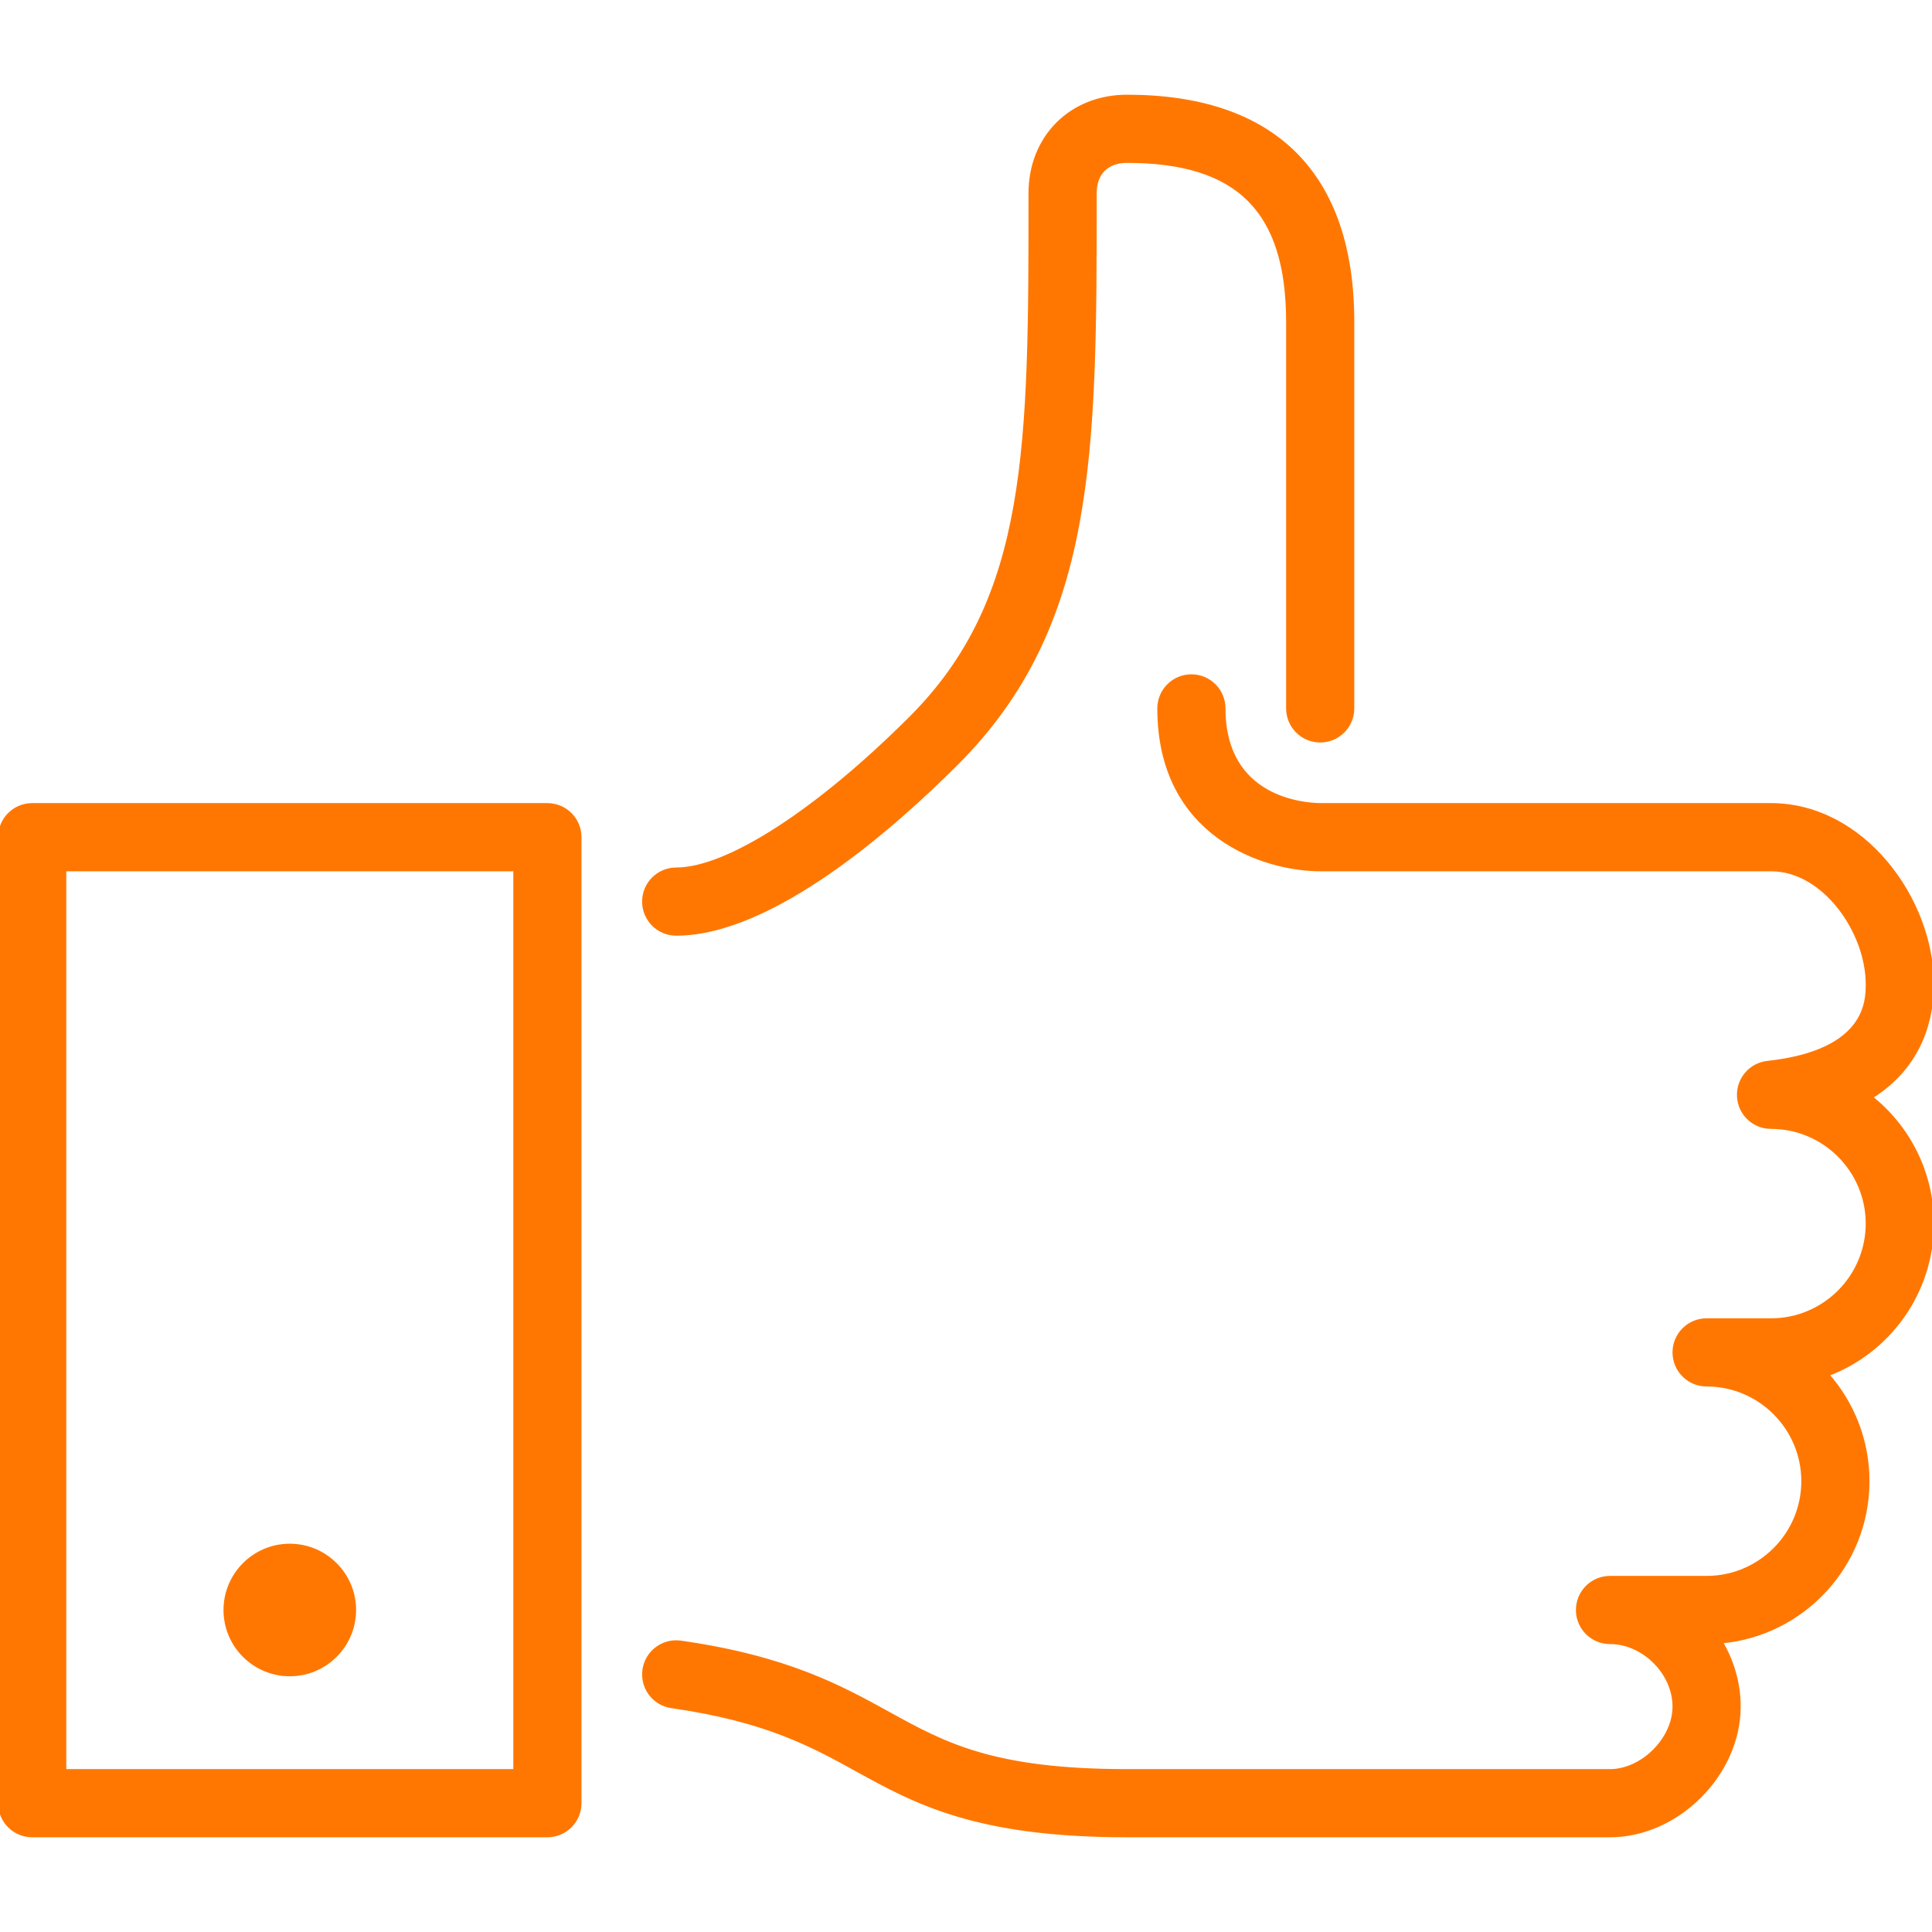
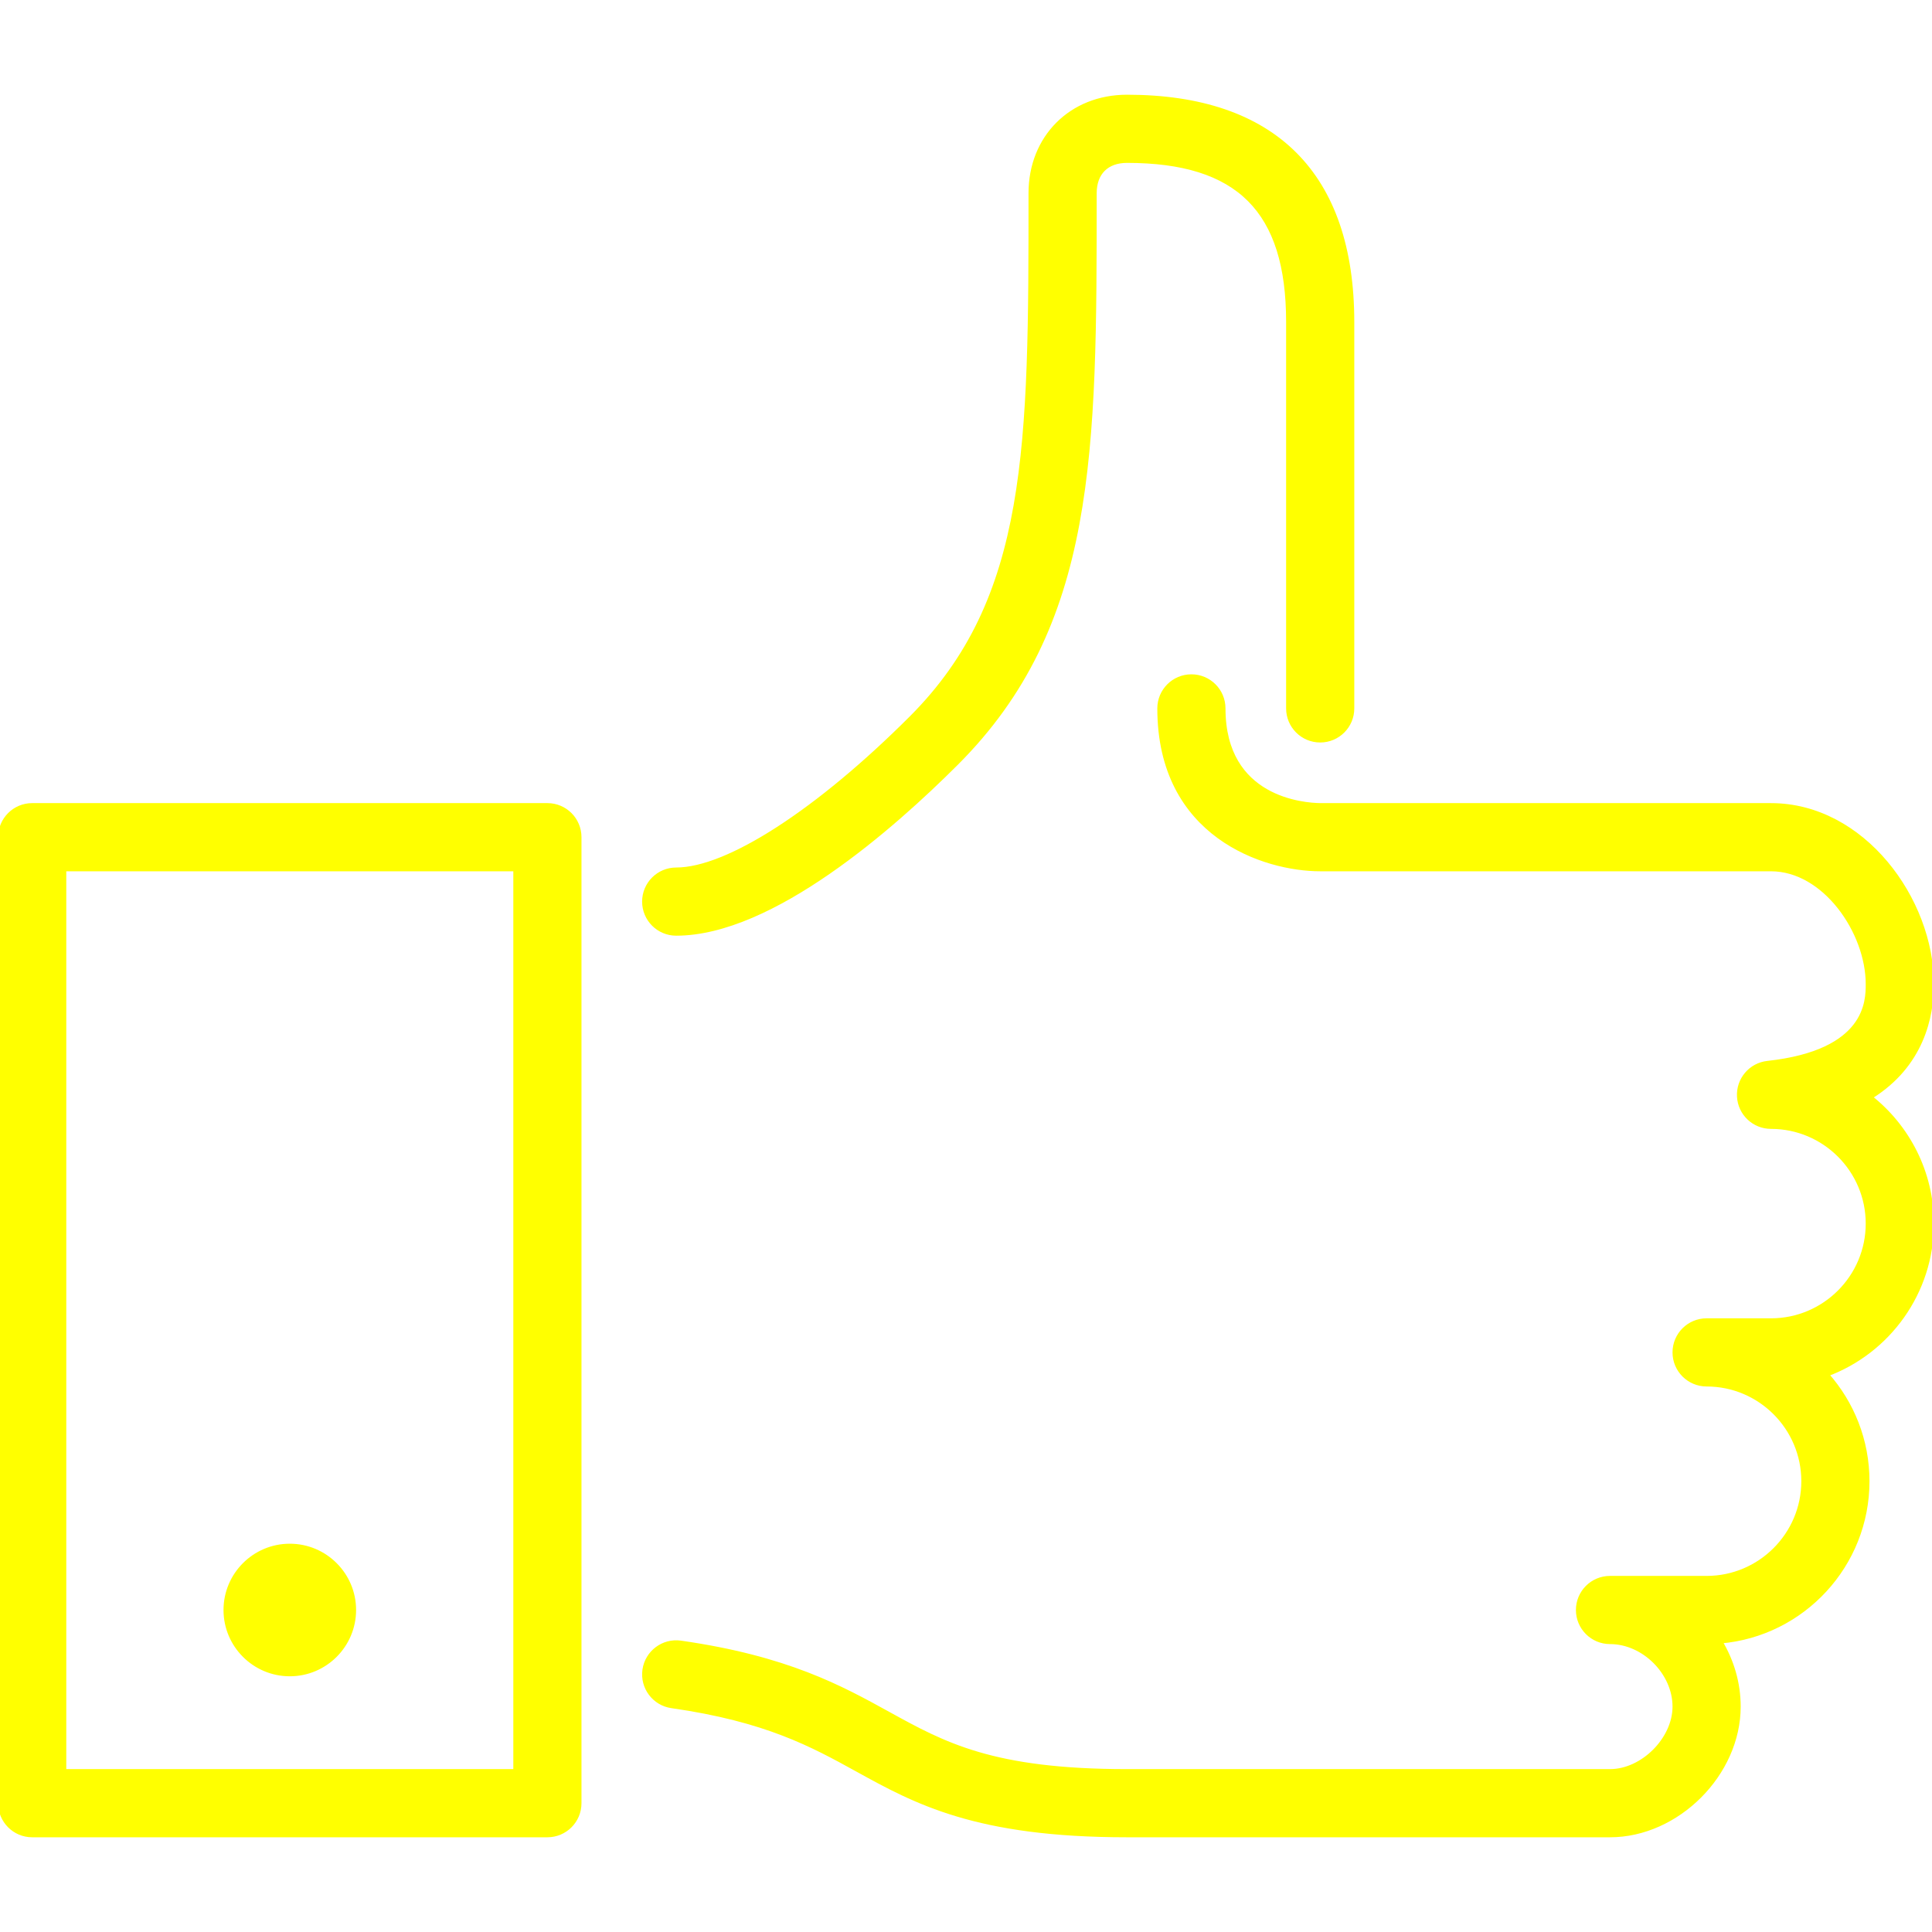
- <svg xmlns="http://www.w3.org/2000/svg" fill="#ff7700" height="800px" width="800px" version="1.1" id="Layer_1" viewBox="0 0 512 512" xml:space="preserve" stroke="#ff7700">
+ <svg xmlns="http://www.w3.org/2000/svg" fill="#ffff00" height="800px" width="800px" version="1.1" id="Layer_1" viewBox="0 0 512 512" xml:space="preserve" stroke="#ffff00">
  <g id="SVGRepo_bgCarrier" stroke-width="0" />
  <g id="SVGRepo_tracerCarrier" stroke-linecap="round" stroke-linejoin="round" />
  <g id="SVGRepo_iconCarrier">
    <g>
      <g>
        <g>
          <path d="M495.736,290.773C509.397,282.317,512,269.397,512,260.796c0-22.4-18.253-47.462-42.667-47.462H349.918 c-4.284-0.051-25.651-1.51-25.651-25.6c0-4.71-3.814-8.533-8.533-8.533s-8.533,3.823-8.533,8.533 c0,33.749,27.913,42.667,42.667,42.667h119.467c14.182,0,25.6,16.631,25.6,30.396c0,4.437,0,17.946-26.53,20.855 c-4.506,0.495-7.834,4.42-7.586,8.951c0.239,4.523,3.985,8.064,8.516,8.064c14.114,0,25.6,11.486,25.6,25.6 s-11.486,25.6-25.6,25.6h-17.067c-4.719,0-8.533,3.823-8.533,8.533s3.814,8.533,8.533,8.533c14.114,0,25.6,11.486,25.6,25.6 s-11.486,25.6-25.6,25.6h-25.6c-4.719,0-8.533,3.823-8.533,8.533s3.814,8.533,8.533,8.533c8.934,0,17.067,8.132,17.067,17.067 c0,8.61-8.448,17.067-17.067,17.067h-128c-35.627,0-48.444-7.074-63.292-15.258c-12.553-6.921-26.786-14.763-54.963-18.79 c-4.668-0.674-8.994,2.577-9.66,7.236c-0.666,4.668,2.569,8.994,7.236,9.66c25.105,3.584,37.325,10.325,49.152,16.845 c15.497,8.542,31.505,17.374,71.526,17.374h128c17.869,0,34.133-16.273,34.133-34.133c0-6.229-1.775-12.134-4.83-17.229 c21.794-1.877,38.963-20.224,38.963-42.505c0-10.829-4.062-20.736-10.735-28.271C500.42,358.212,512,342.571,512,324.267 C512,310.699,505.634,298.59,495.736,290.773z" />
          <path d="M76.8,443.733c9.412,0,17.067-7.654,17.067-17.067S86.212,409.6,76.8,409.6c-9.412,0-17.067,7.654-17.067,17.067 S67.388,443.733,76.8,443.733z" />
          <path d="M179.2,247.467c25.353,0,57.429-28.297,74.3-45.167c36.634-36.634,36.634-82.167,36.634-151.1 c0-5.342,3.191-8.533,8.533-8.533c29.508,0,42.667,13.158,42.667,42.667v102.4c0,4.71,3.814,8.533,8.533,8.533 s8.533-3.823,8.533-8.533v-102.4c0-39.083-20.659-59.733-59.733-59.733c-14.831,0-25.6,10.769-25.6,25.6 c0,66.978,0,107.401-31.633,139.034C216.661,215.006,192.811,230.4,179.2,230.4c-4.719,0-8.533,3.823-8.533,8.533 S174.481,247.467,179.2,247.467z" />
          <path d="M145.067,213.333H8.533c-4.719,0-8.533,3.823-8.533,8.533v256c0,4.71,3.814,8.533,8.533,8.533h136.533 c4.719,0,8.533-3.823,8.533-8.533v-256C153.6,217.156,149.786,213.333,145.067,213.333z M136.533,469.333H17.067V230.4h119.467 V469.333z" />
        </g>
      </g>
    </g>
  </g>
</svg>
